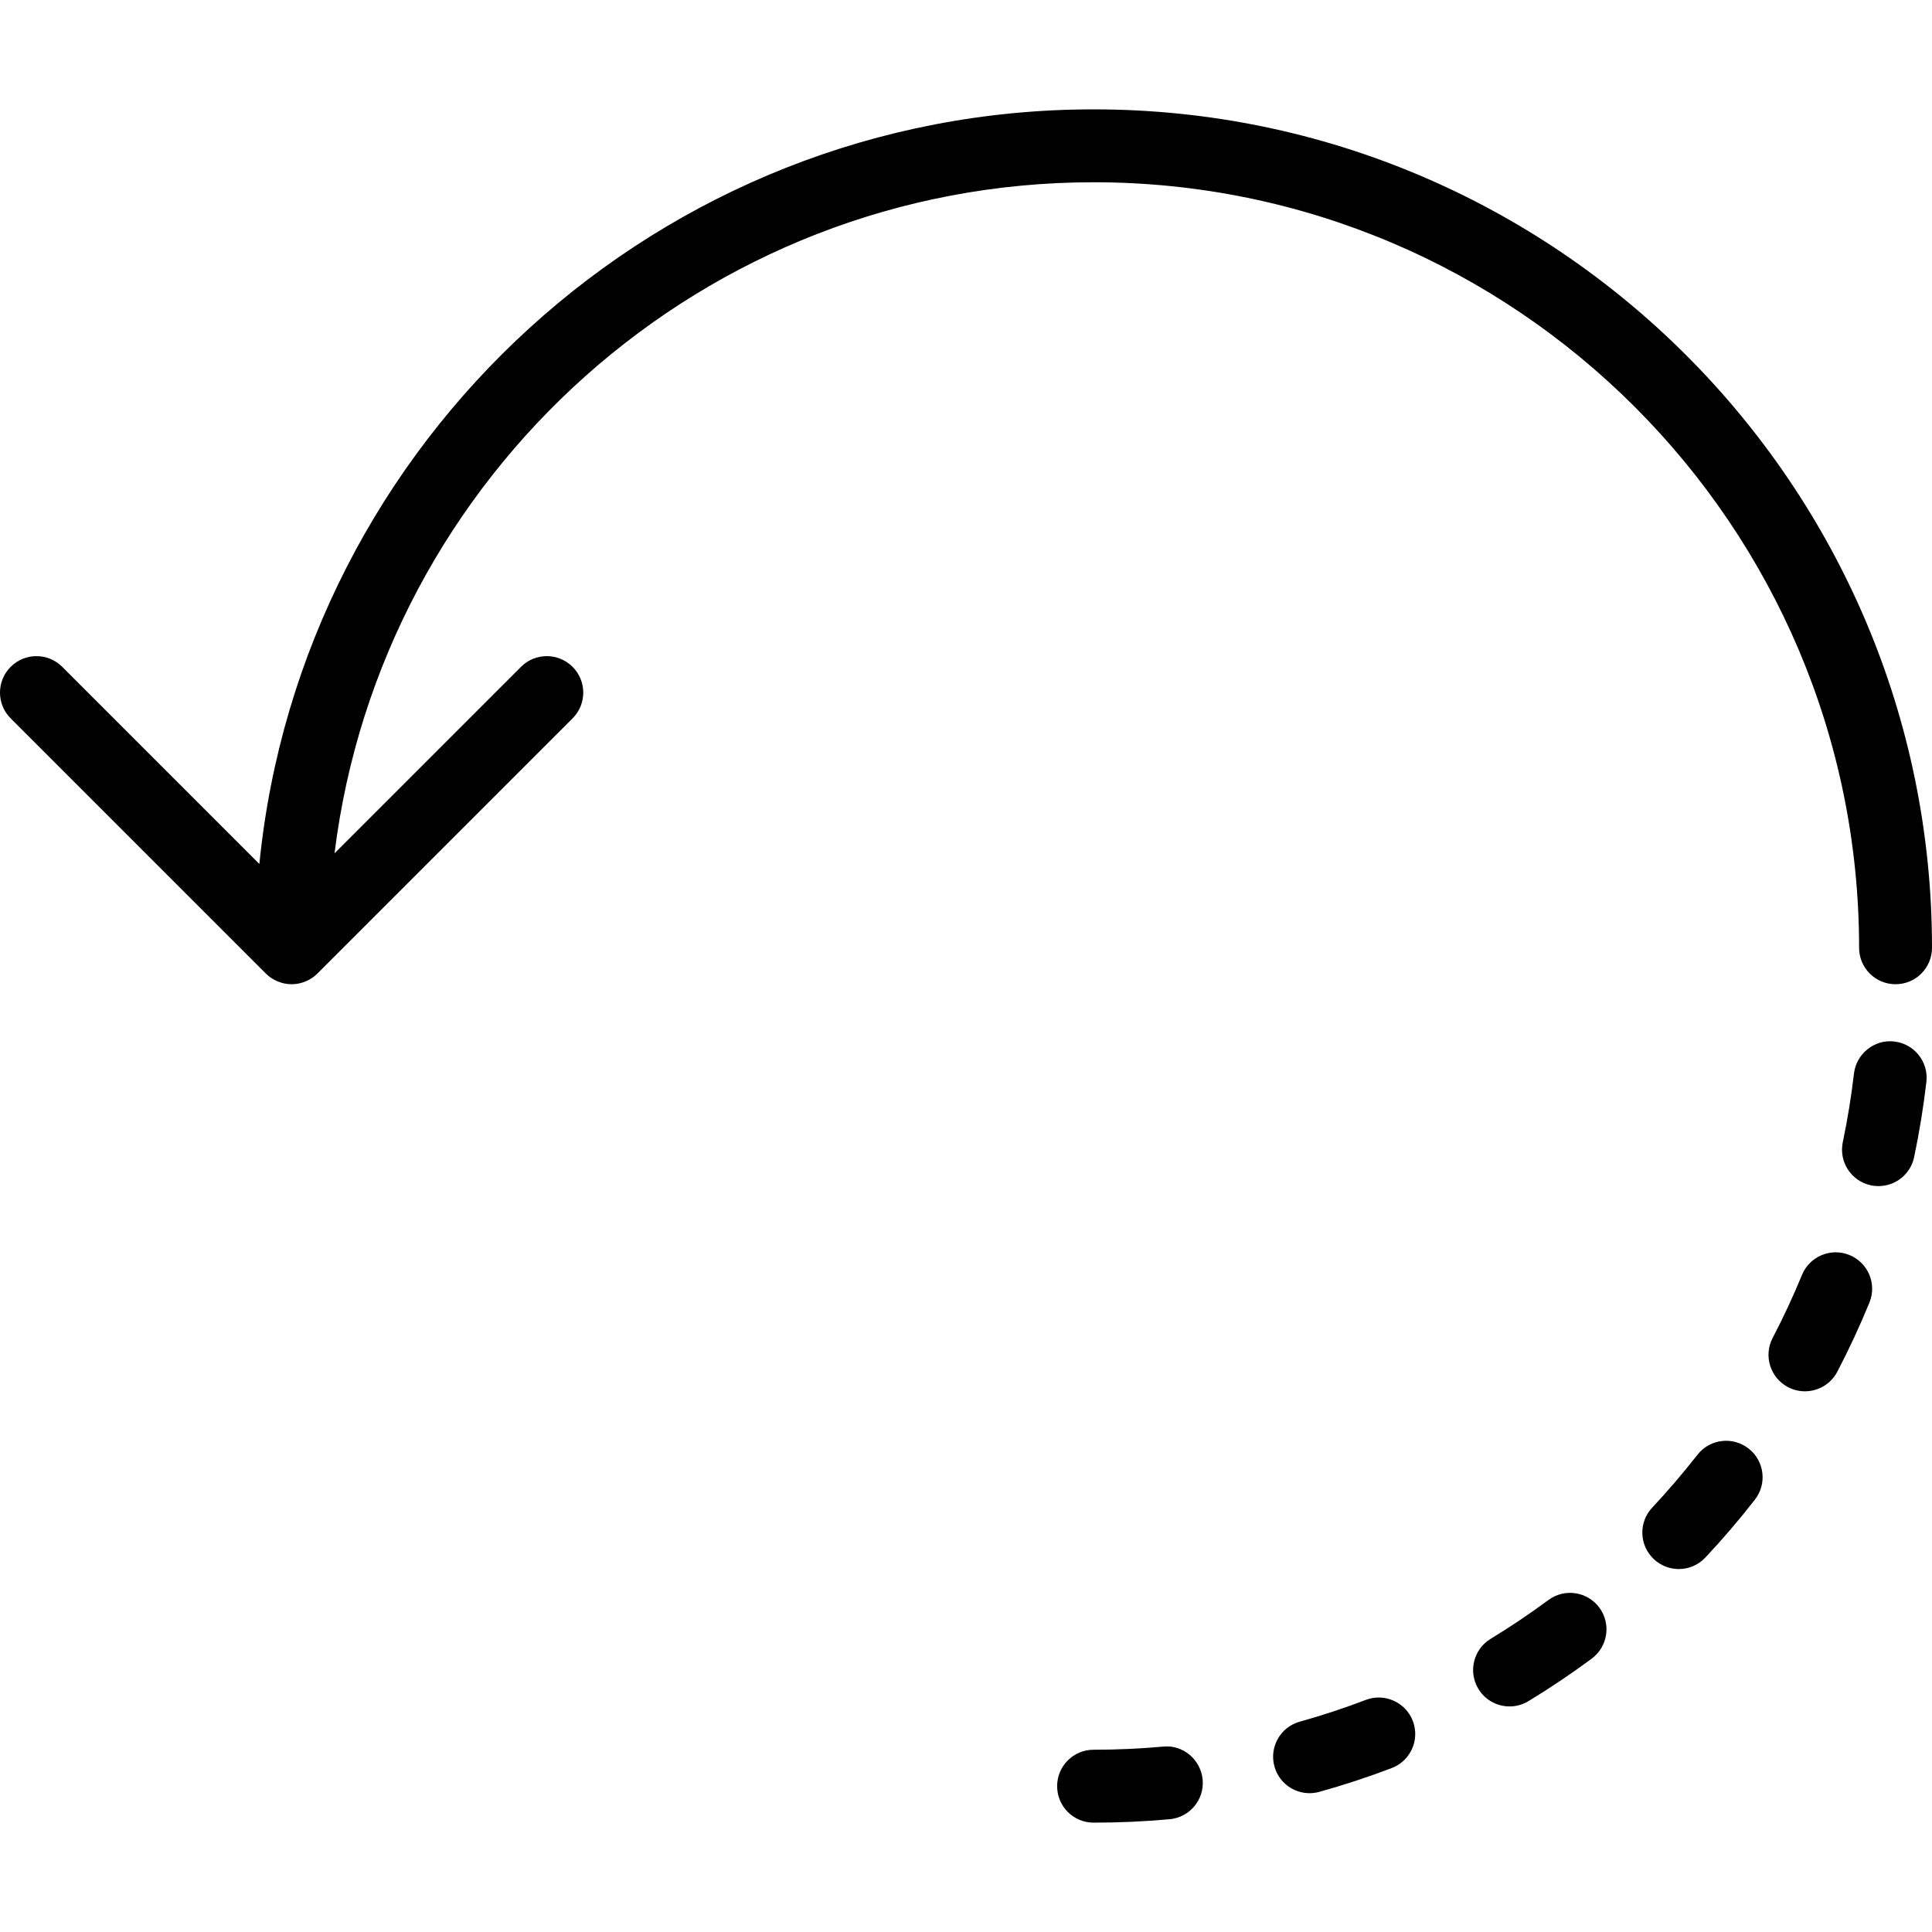
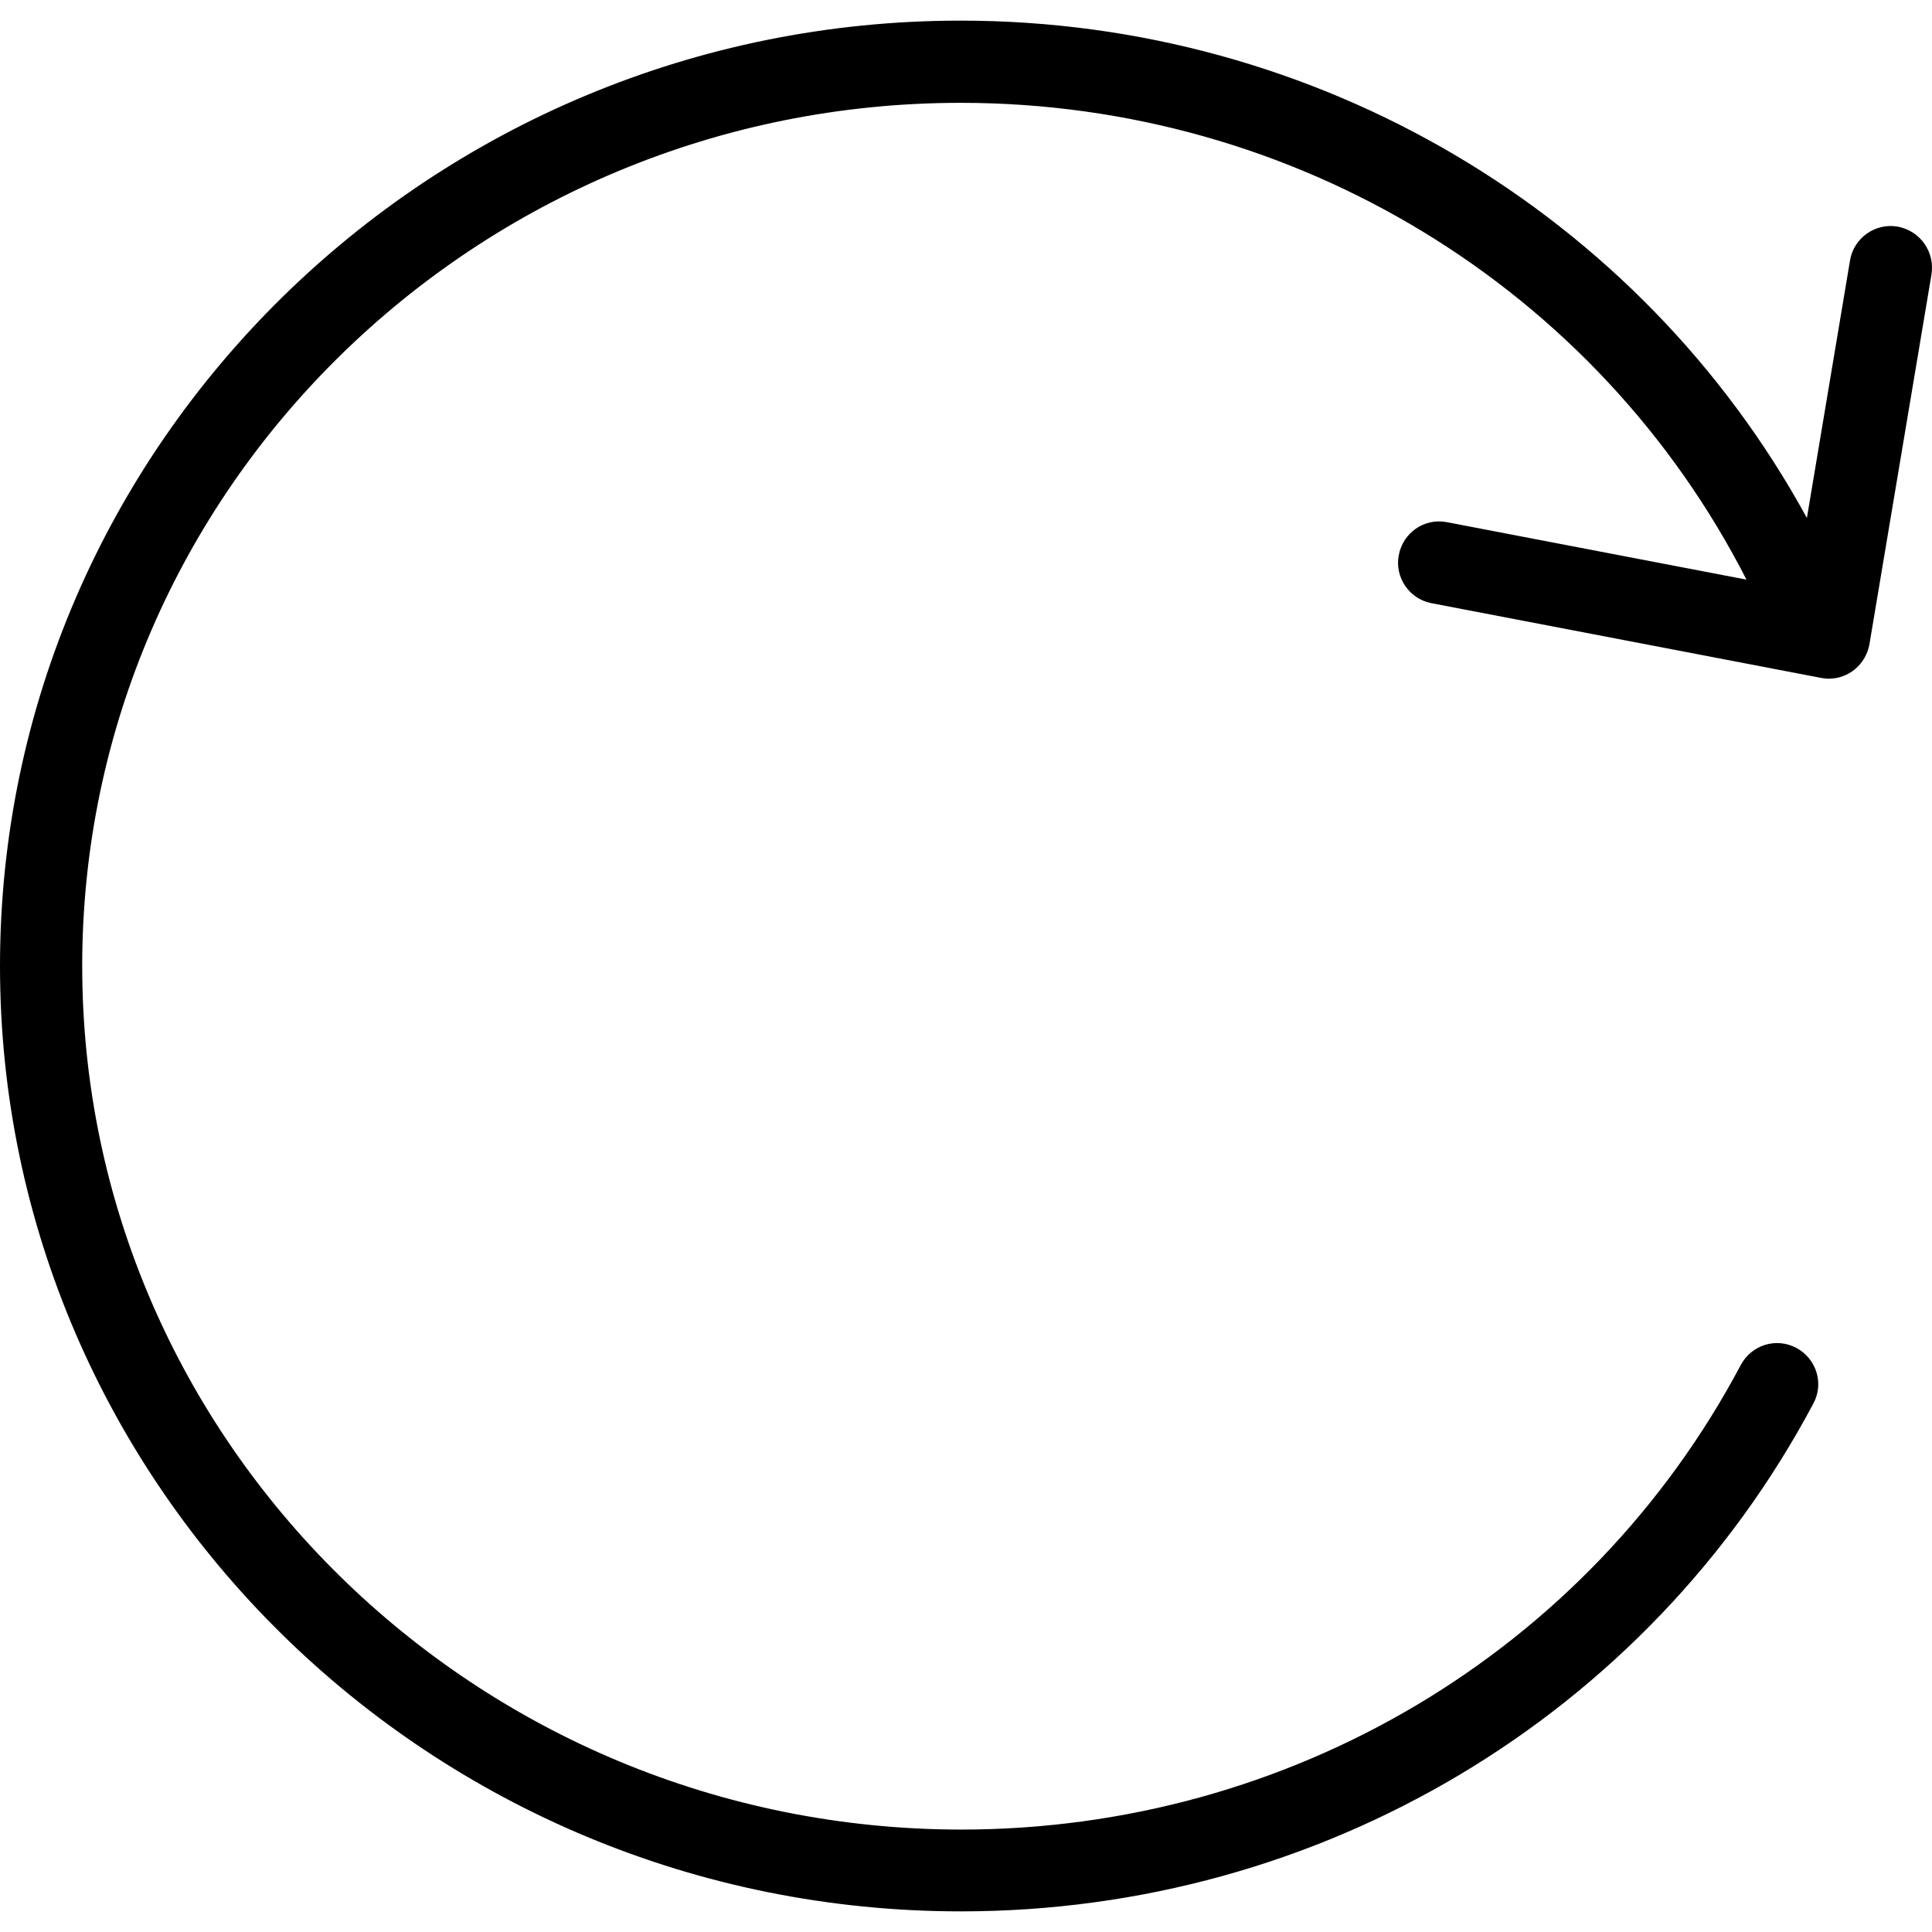
- <svg xmlns="http://www.w3.org/2000/svg" version="1.1" id="Capa_1" x="0px" y="0px" viewBox="0 0 53 53" style="enable-background:new 0 0 53 53;" xml:space="preserve">
+ <svg xmlns="http://www.w3.org/2000/svg" version="1.1" id="Layer_1" x="0px" y="0px" viewBox="0 0 501.373 501.373" style="enable-background:new 0 0 501.373 501.373;" xml:space="preserve">
  <g>
-     <path d="M37.467,46.633c-0.591,0.226-1.2,0.427-1.811,0.597c-0.531,0.147-0.843,0.699-0.694,1.231   c0.123,0.442,0.524,0.731,0.962,0.731c0.089,0,0.18-0.012,0.27-0.037c0.669-0.186,1.338-0.406,1.986-0.653   c0.517-0.197,0.774-0.775,0.578-1.291C38.561,46.695,37.979,46.437,37.467,46.633z" />
-     <path d="M42.475,43.894c-0.508,0.376-1.04,0.734-1.583,1.064c-0.472,0.287-0.622,0.902-0.335,1.374   c0.188,0.31,0.518,0.48,0.855,0.48c0.177,0,0.356-0.047,0.519-0.146c0.595-0.361,1.179-0.754,1.735-1.166   c0.443-0.329,0.536-0.955,0.208-1.399C43.545,43.658,42.921,43.564,42.475,43.894z" />
-     <path d="M31.906,47.914C31.278,47.971,30.637,48,30,48c-0.553,0-1,0.447-1,1s0.447,1,1,1c0.697,0,1.398-0.031,2.086-0.094   c0.551-0.05,0.956-0.536,0.906-1.086S32.448,47.855,31.906,47.914z" />
-     <path d="M50.738,34.43c-0.509-0.211-1.095,0.033-1.305,0.545c-0.241,0.587-0.512,1.169-0.805,1.729   c-0.255,0.489-0.065,1.094,0.424,1.35c0.147,0.077,0.306,0.113,0.462,0.113c0.36,0,0.709-0.195,0.888-0.537   c0.32-0.613,0.617-1.251,0.881-1.895C51.493,35.224,51.249,34.64,50.738,34.43z" />
-     <path d="M51.969,28.572c-0.539-0.069-1.045,0.329-1.109,0.877c-0.074,0.632-0.178,1.266-0.307,1.884   c-0.113,0.54,0.232,1.07,0.773,1.184c0.069,0.015,0.138,0.021,0.206,0.021c0.463,0,0.879-0.323,0.978-0.795   c0.142-0.677,0.255-1.37,0.336-2.062C52.91,29.133,52.518,28.637,51.969,28.572z" />
-     <path d="M46.565,39.909c-0.392,0.501-0.809,0.988-1.241,1.45c-0.378,0.402-0.357,1.035,0.046,1.413   c0.192,0.181,0.438,0.271,0.684,0.271c0.267,0,0.532-0.106,0.729-0.316c0.474-0.504,0.931-1.038,1.358-1.587   c0.34-0.436,0.263-1.063-0.173-1.403C47.532,39.396,46.904,39.474,46.565,39.909z" />
-     <path d="M52,27c0.553,0,1-0.447,1-1C53,13.317,42.683,3,30,3C18.093,3,8.272,12.094,7.115,23.701l-5.408-5.408   c-0.391-0.391-1.023-0.391-1.414,0s-0.391,1.023,0,1.414l6.999,6.999c0.092,0.093,0.203,0.166,0.326,0.217   C7.74,26.974,7.87,27,8,27s0.26-0.026,0.382-0.077c0.123-0.051,0.234-0.124,0.326-0.217l6.999-6.999   c0.391-0.391,0.391-1.023,0-1.414s-1.023-0.391-1.414,0l-5.116,5.116C10.46,13.05,19.3,5,30,5c11.579,0,21,9.421,21,21   C51,26.553,51.447,27,52,27z" />
+     <g>
+       <path d="M492.373,58.793c-5.76-0.96-11.307,2.987-12.267,8.747l-11.2,66.88C425.707,55.38,341.867,5.353,249.28,5.353    C111.787,5.353,0,115.433,0,250.687S111.893,496.02,249.387,496.02c93.227,0,178.027-50.56,221.227-131.84    c2.773-5.227,0.747-11.627-4.48-14.4c-5.227-2.773-11.627-0.747-14.4,4.48c-39.467,74.347-117.013,120.533-202.347,120.533    c-125.76-0.107-228.053-100.587-228.053-224.107s102.293-224,227.947-224c86.933,0,165.333,48.107,203.947,123.733l-77.867-14.933    c-5.76-1.067-11.307,2.773-12.373,8.64c-1.067,5.653,2.667,11.2,8.32,12.373l101.227,19.413c0.64,0.107,1.28,0.213,2.027,0.213    c5.227,0,9.6-3.733,10.56-8.853l16.107-96C502.187,65.407,498.347,59.86,492.373,58.793z" />
+     </g>
  </g>
  <g>
</g>
  <g>
</g>
  <g>
</g>
  <g>
</g>
  <g>
</g>
  <g>
</g>
  <g>
</g>
  <g>
</g>
  <g>
</g>
  <g>
</g>
  <g>
</g>
  <g>
</g>
  <g>
</g>
  <g>
</g>
  <g>
</g>
</svg>
